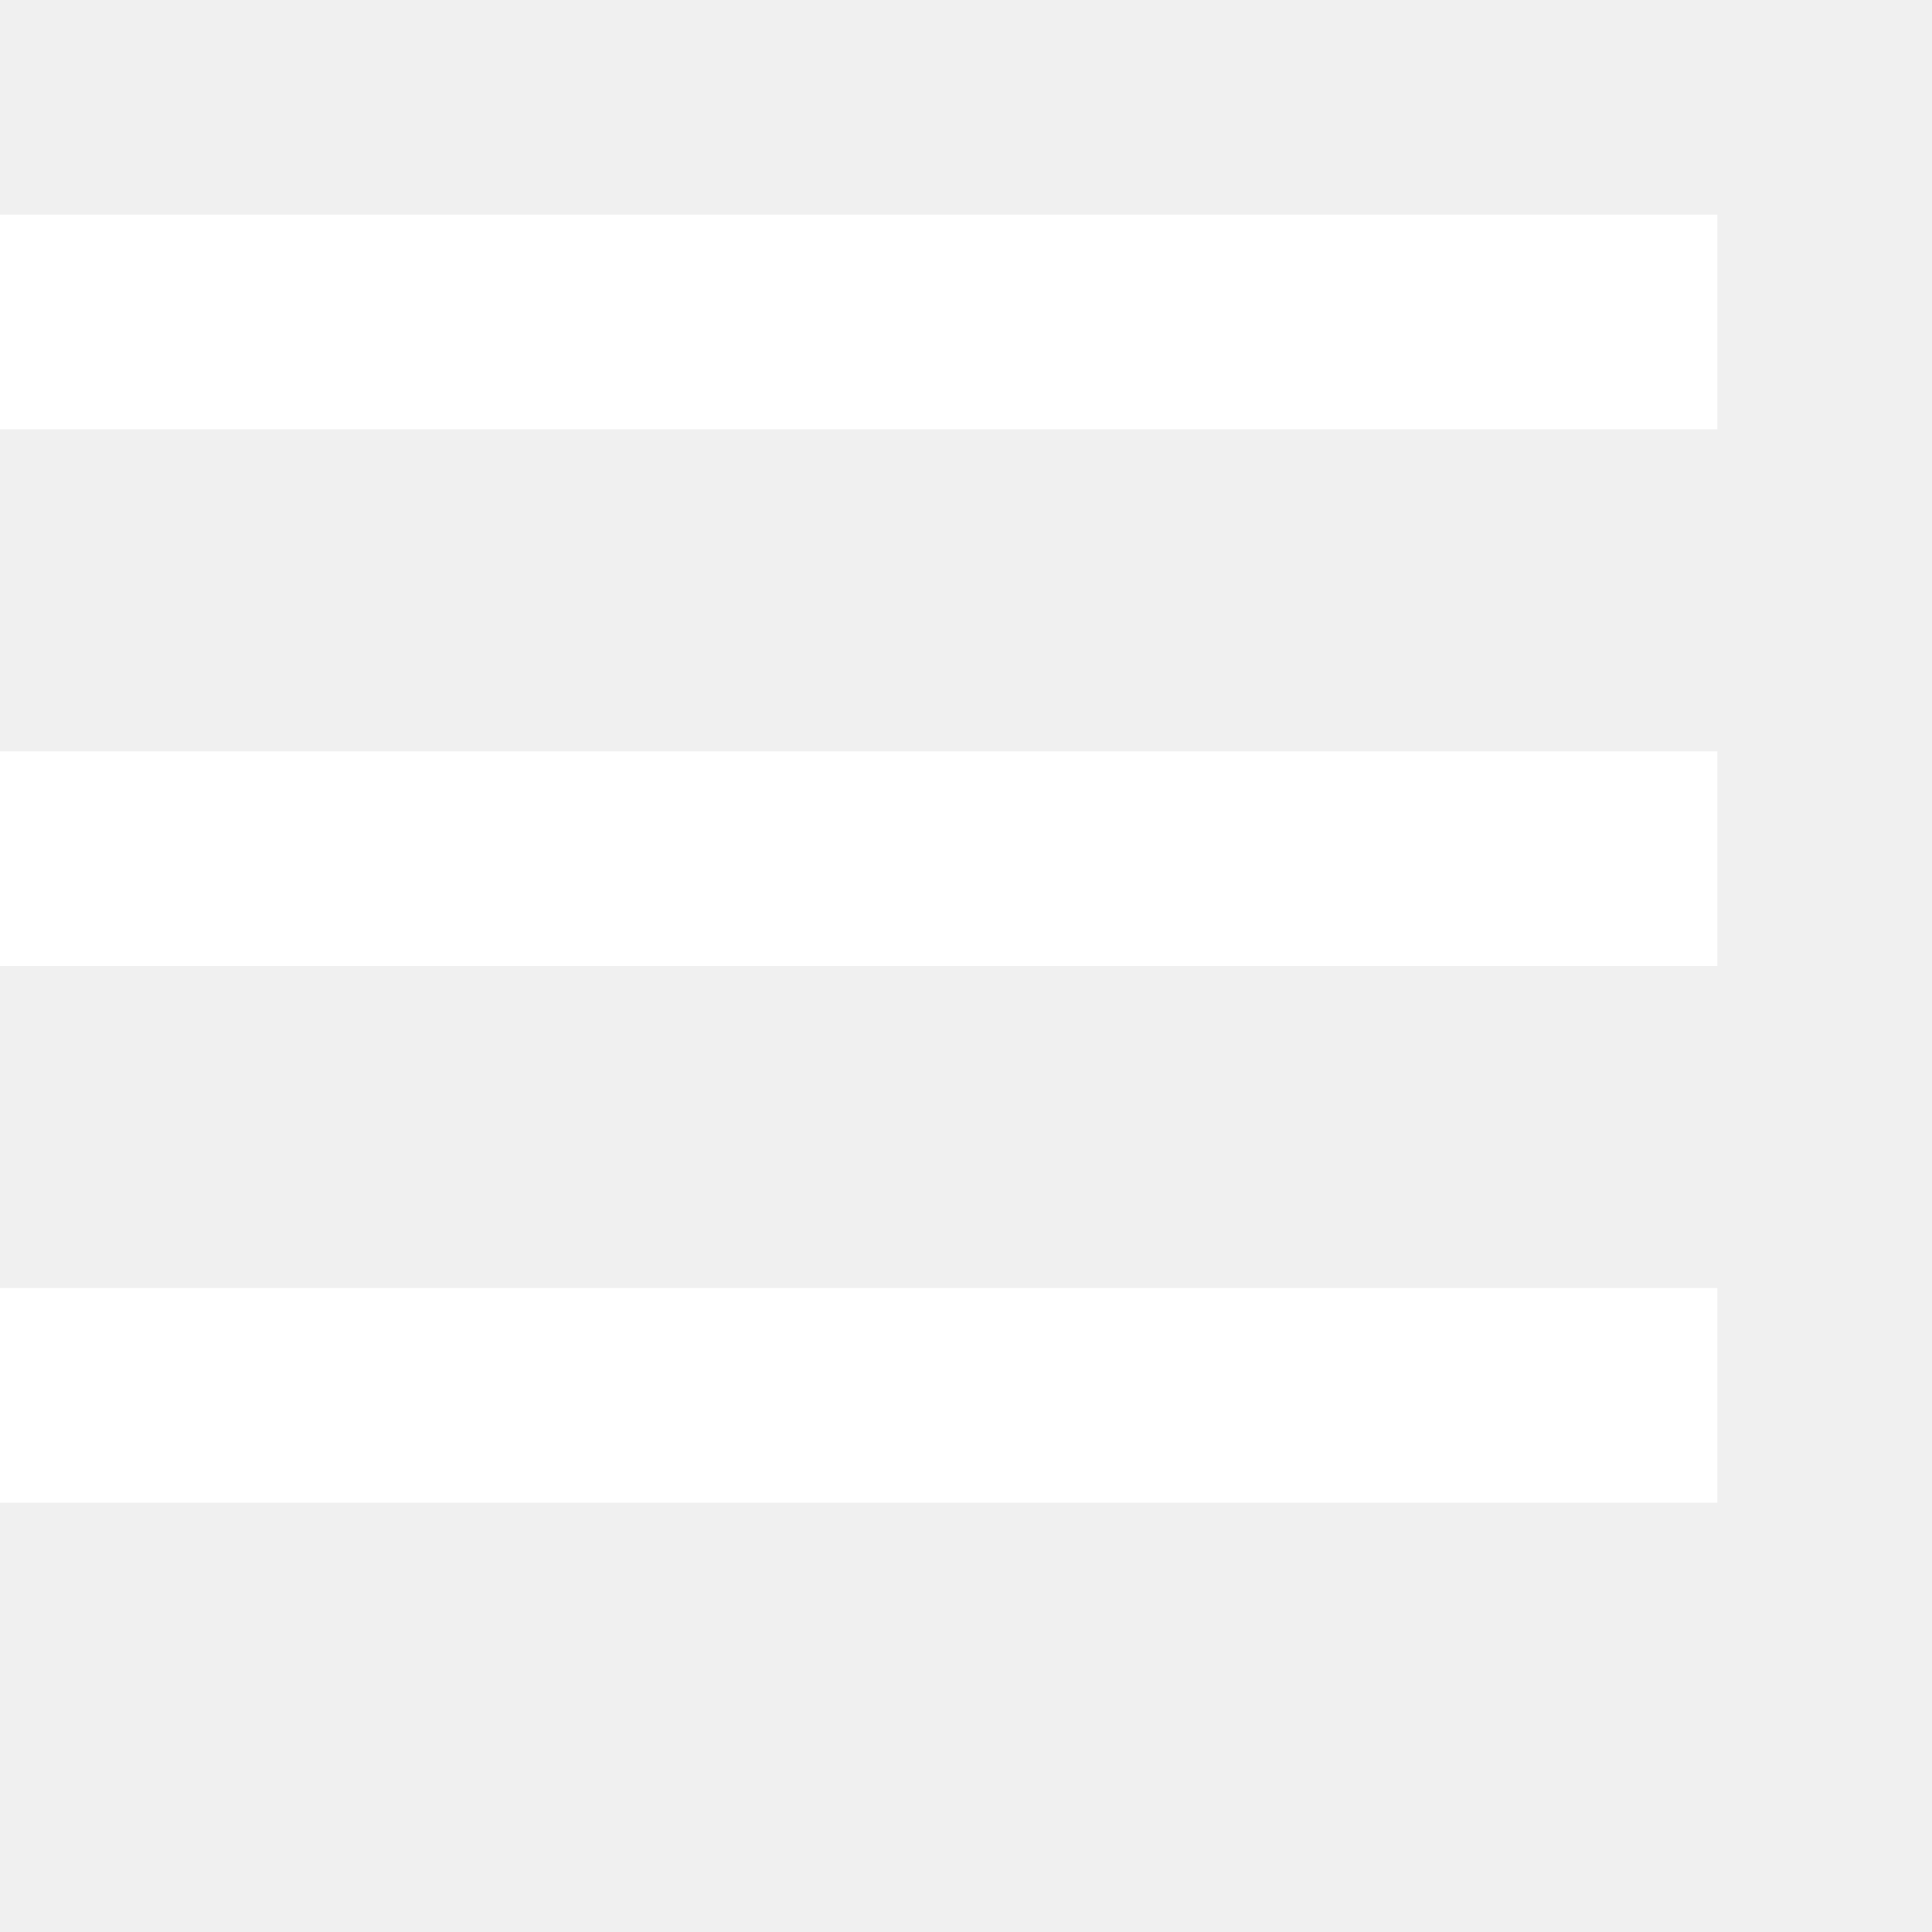
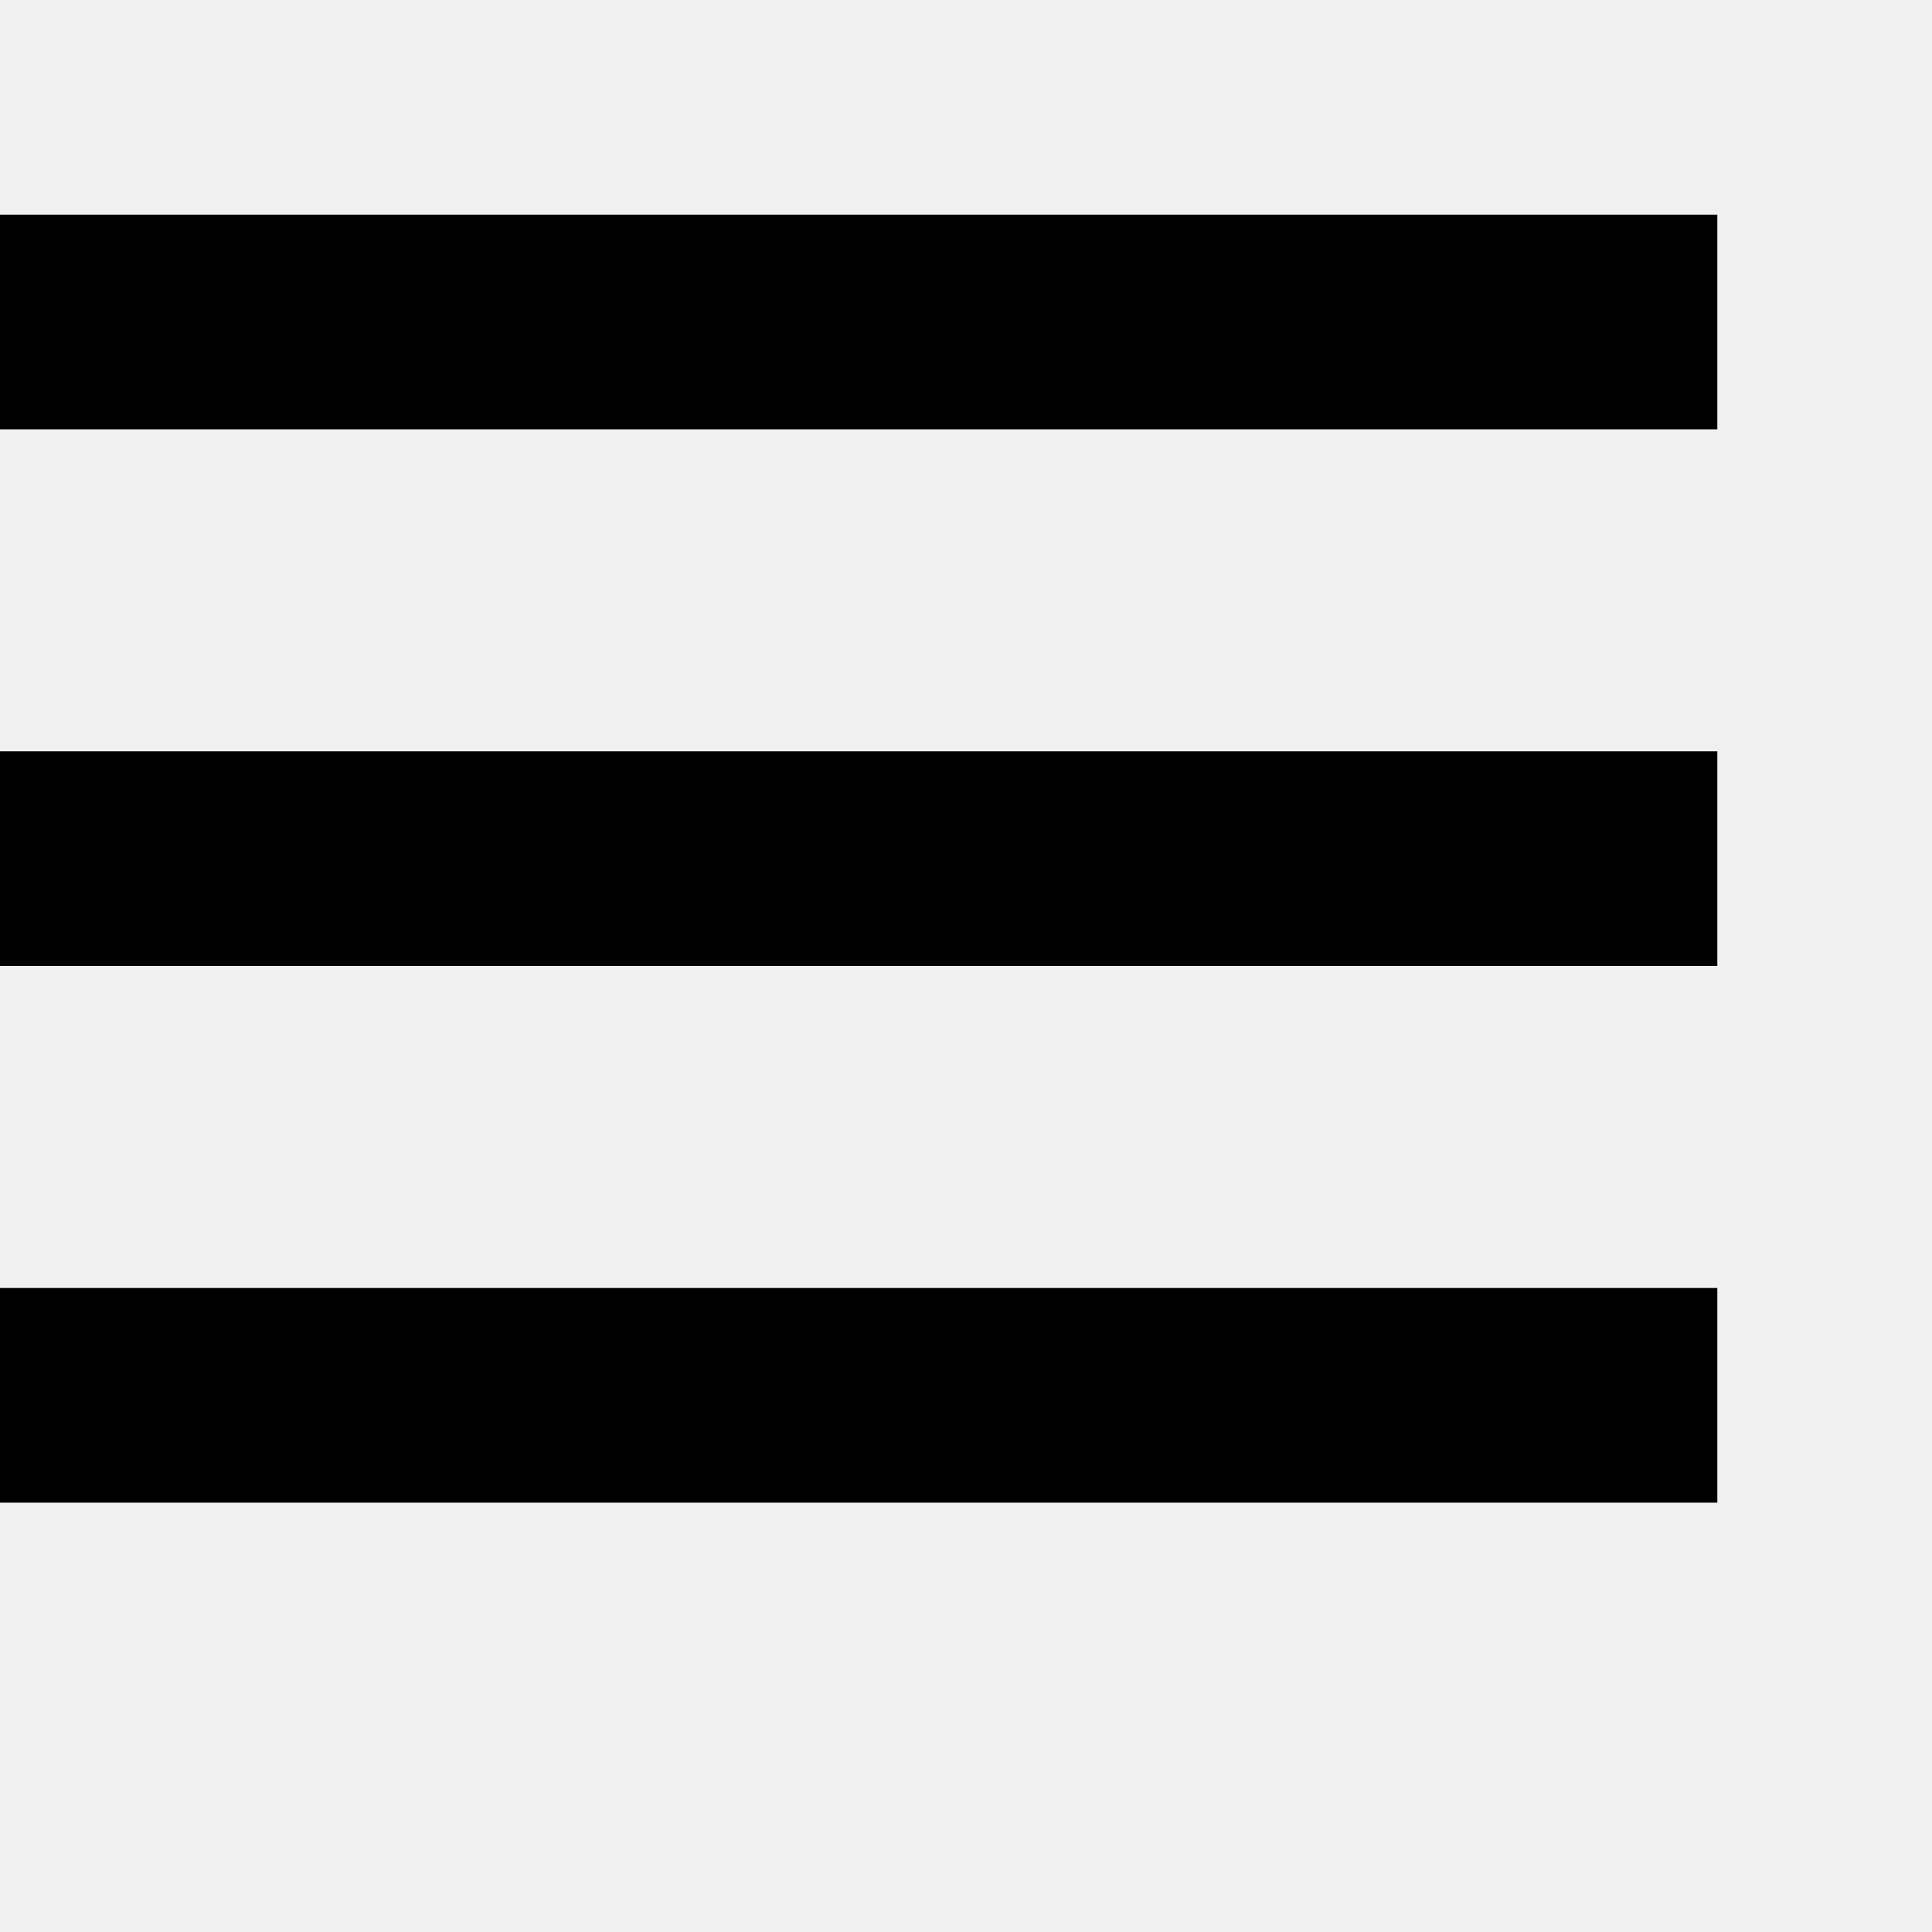
<svg xmlns="http://www.w3.org/2000/svg" zoomAndPan="disable" x="0px" y="0px" width="18px" height="18px" viewBox="0 0 18 18">
  <style type="text/css">
		line {
- 			stroke: #ffffff;
+ 			stroke: #000000;
			stroke-width: 2px;
		}
    </style>
  <line x1="0" y1="3" x2="16" y2="3" />
  <line x1="0" y1="8" x2="16" y2="8" />
  <line x1="0" y1="13" x2="16" y2="13" />
</svg>
